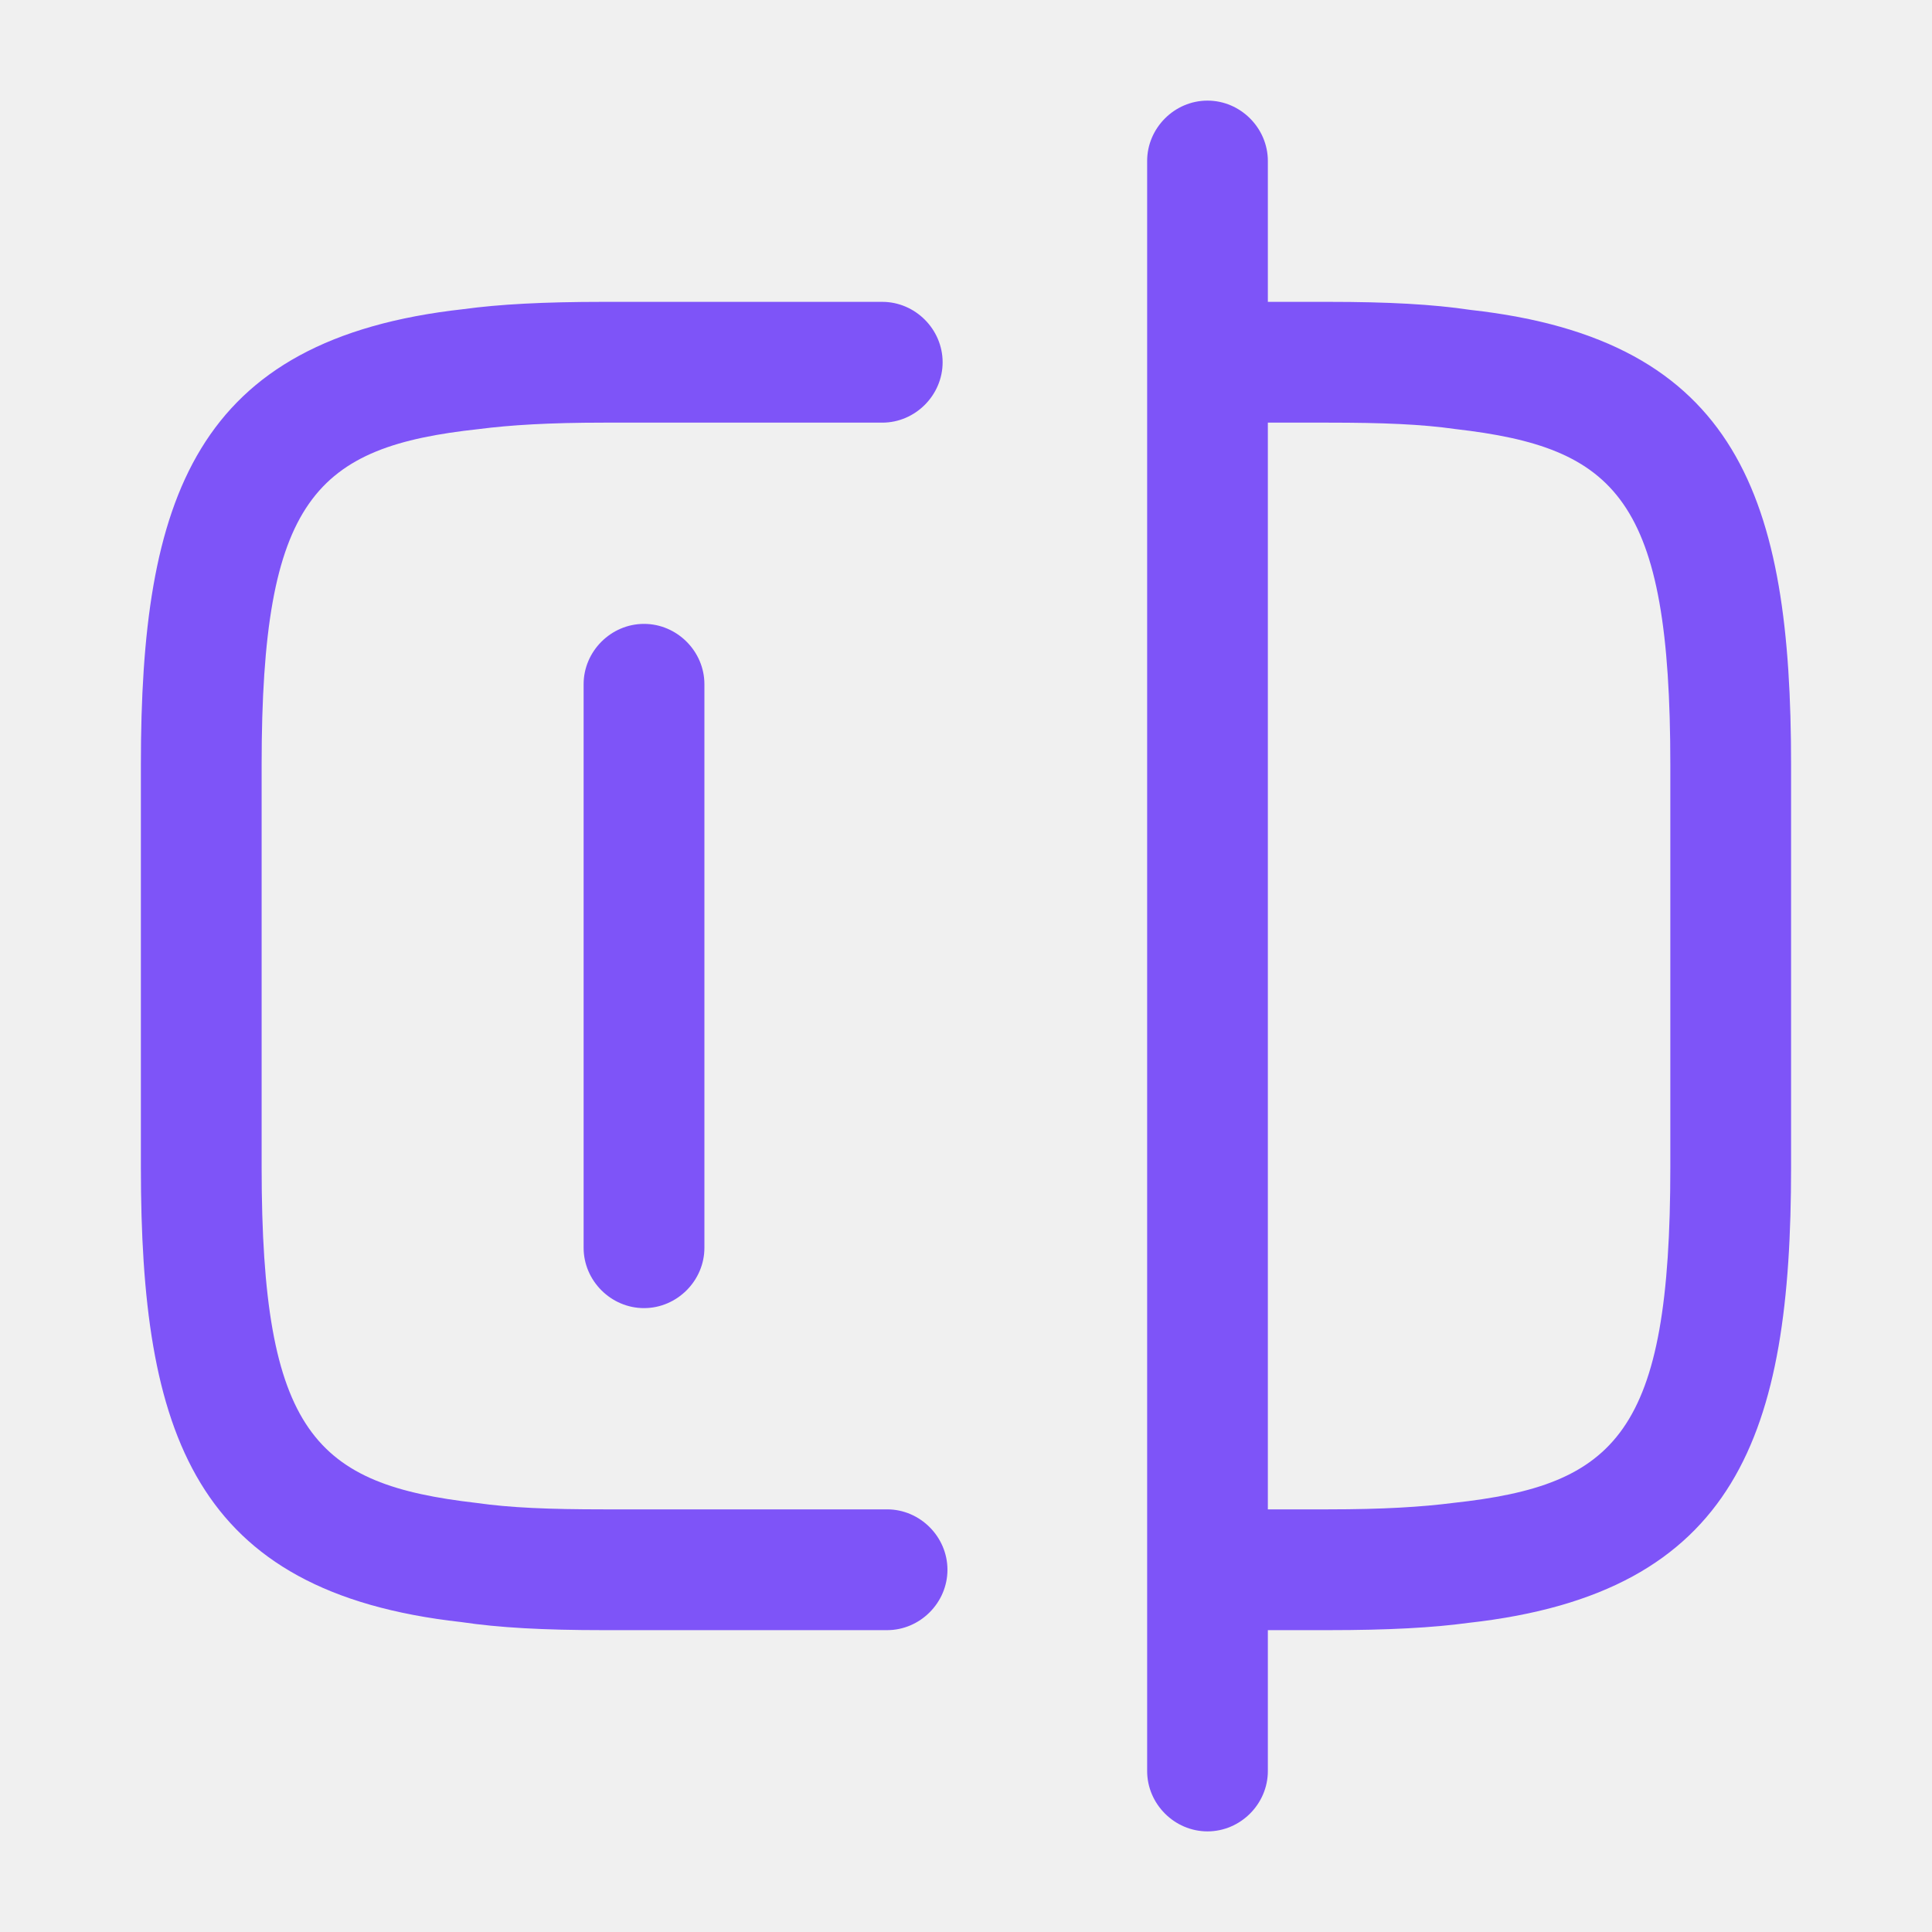
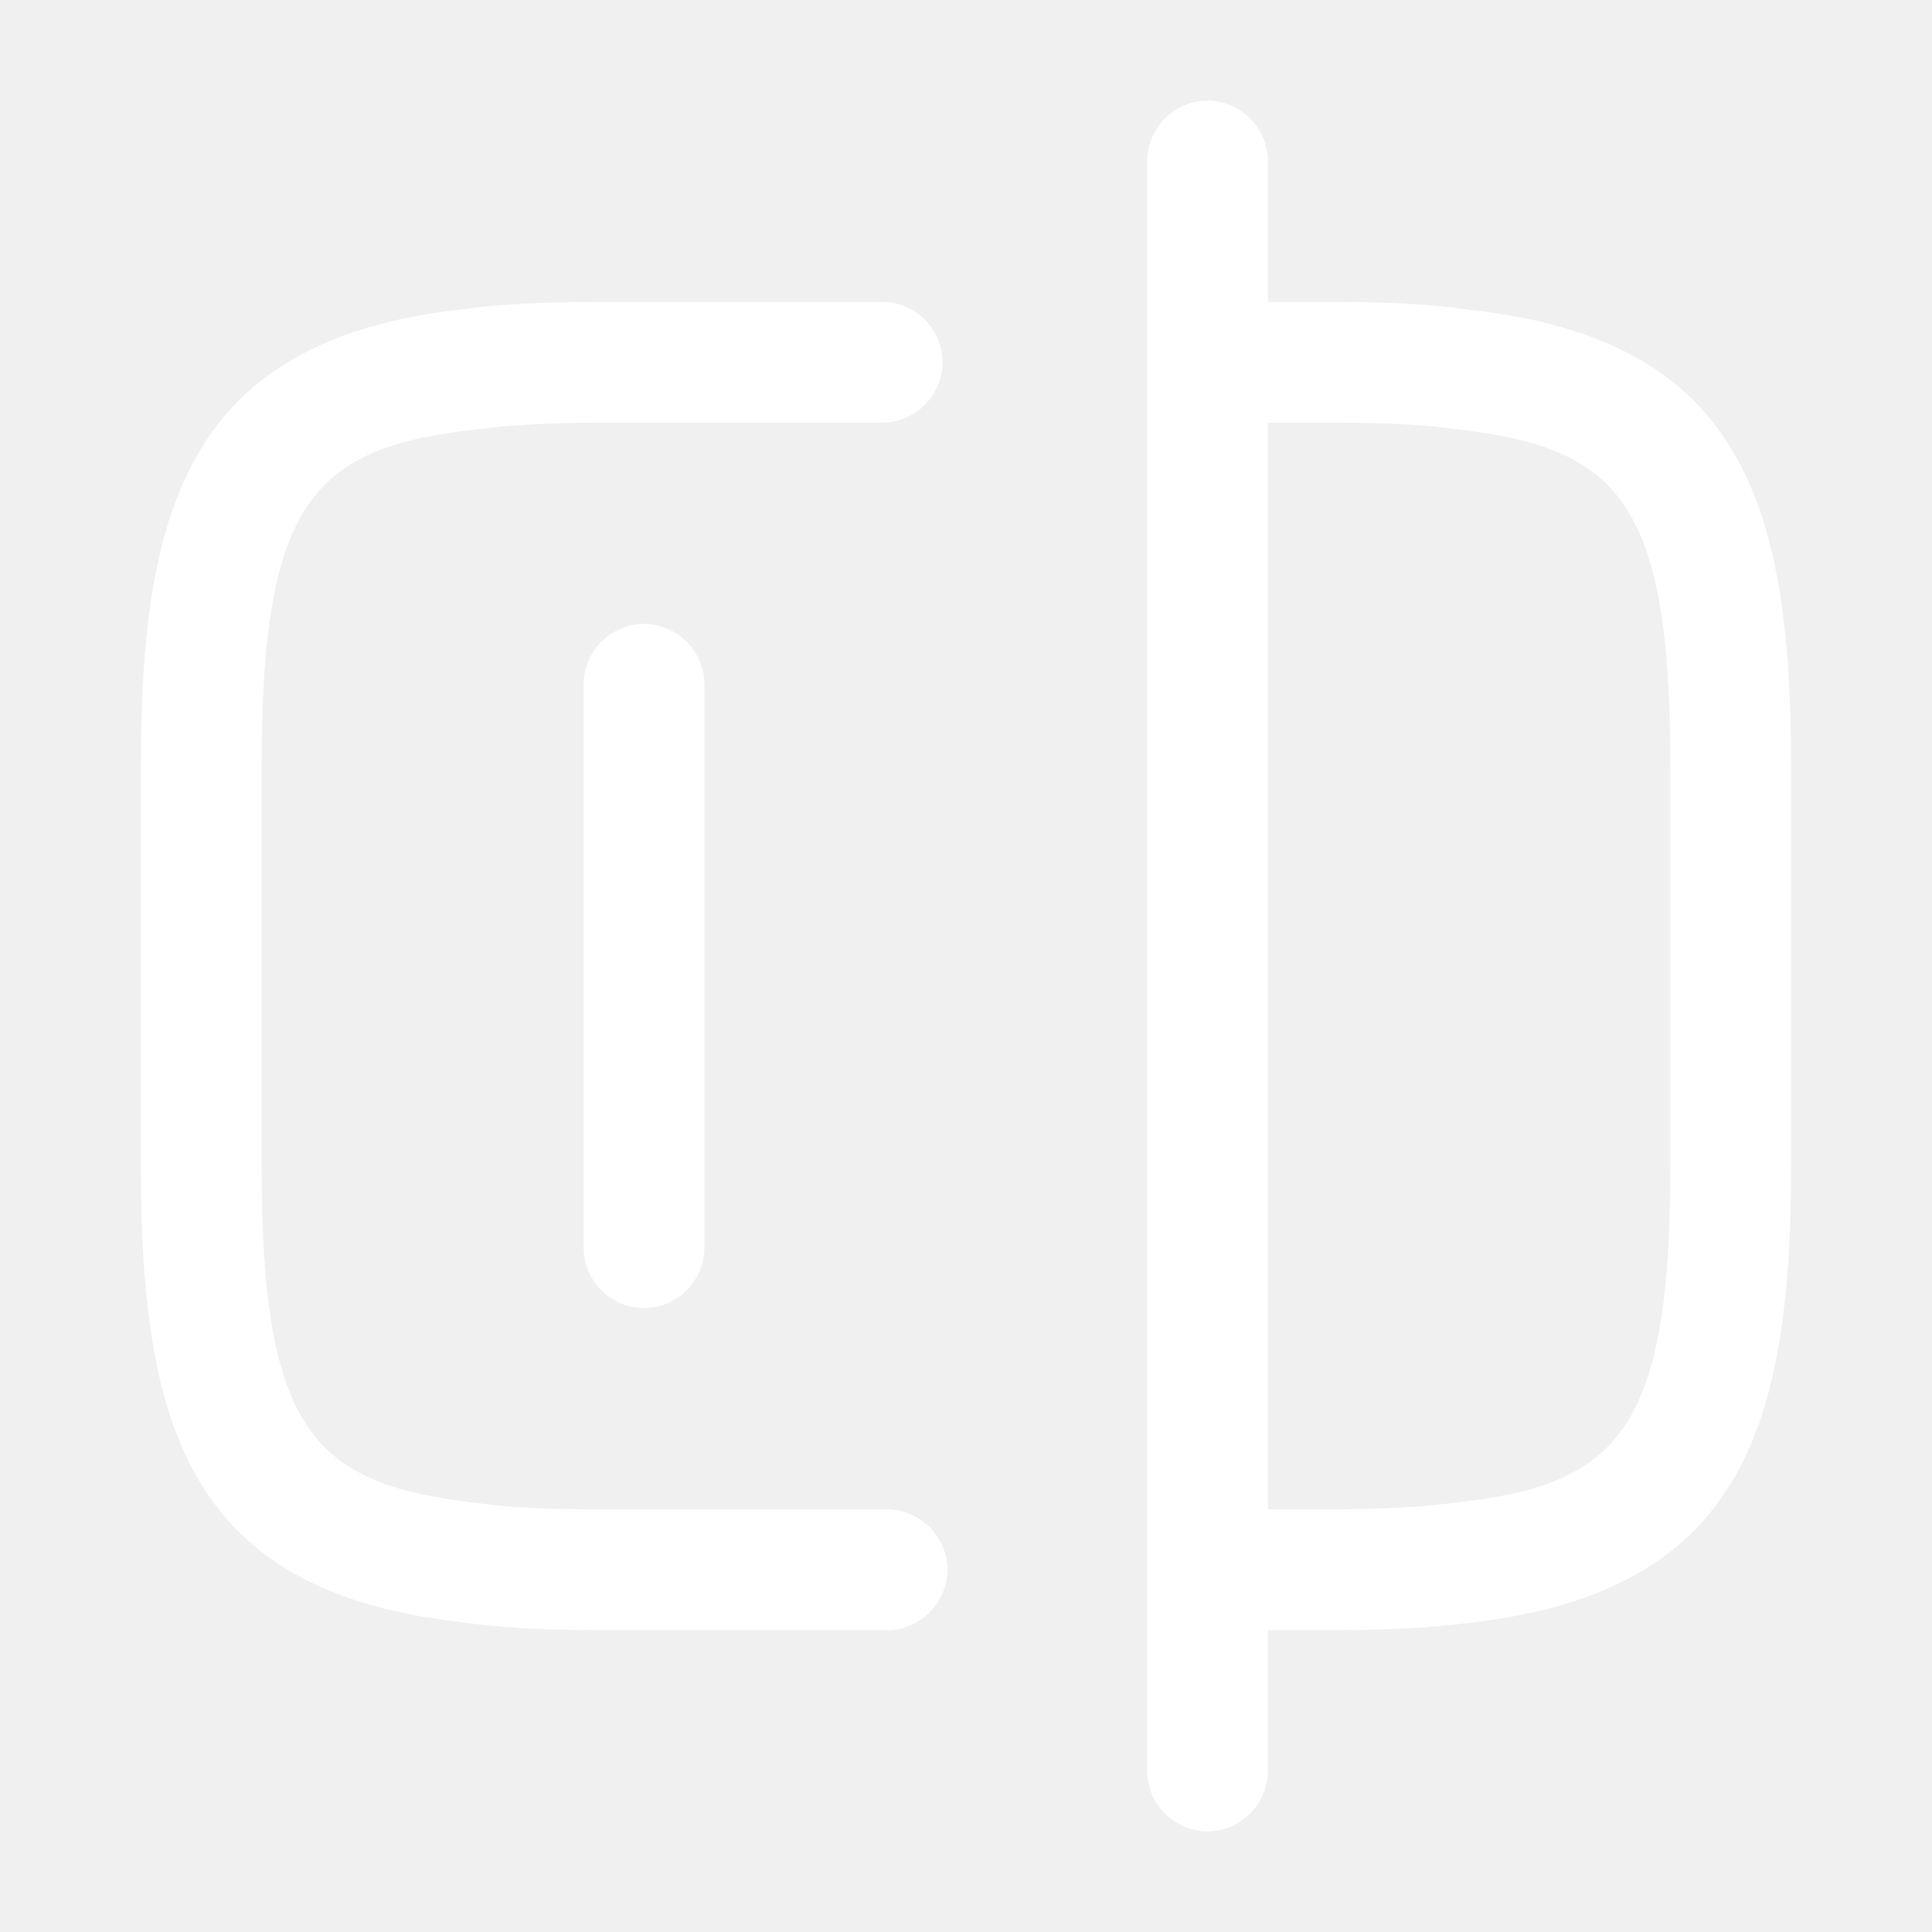
<svg xmlns="http://www.w3.org/2000/svg" width="50" height="50" viewBox="0 0 50 50" fill="none">
-   <path d="M22.958 42.188H15.625C14.062 42.188 12.916 42.125 11.937 41.979C5 41.208 3.646 37.083 3.646 30.208V19.792C3.646 12.917 5.021 8.771 12 8C12.916 7.875 14.062 7.812 15.625 7.812H22.833C23.687 7.812 24.395 8.521 24.395 9.375C24.395 10.229 23.687 10.938 22.833 10.938H15.625C14.208 10.938 13.208 11 12.396 11.104C8.166 11.562 6.771 12.896 6.771 19.792V30.208C6.771 37.104 8.166 38.417 12.333 38.896C13.208 39.021 14.208 39.062 15.625 39.062H22.958C23.812 39.062 24.52 39.771 24.52 40.625C24.52 41.479 23.812 42.188 22.958 42.188Z" fill="#7E54F8" />
-   <path d="M34.374 42.188H31.291C30.437 42.188 29.729 41.479 29.729 40.625C29.729 39.771 30.437 39.062 31.291 39.062H34.374C35.791 39.062 36.791 39 37.603 38.896C41.833 38.438 43.228 37.104 43.228 30.208V19.792C43.228 12.896 41.833 11.583 37.666 11.104C36.791 10.979 35.791 10.938 34.374 10.938H31.291C30.437 10.938 29.729 10.229 29.729 9.375C29.729 8.521 30.437 7.812 31.291 7.812H34.374C35.937 7.812 37.083 7.875 38.062 8.021C44.999 8.792 46.353 12.917 46.353 19.792V30.208C46.353 37.083 44.978 41.229 37.999 42C37.083 42.125 35.937 42.188 34.374 42.188Z" fill="#7E54F8" />
-   <path d="M31.25 47.396C30.396 47.396 29.688 46.688 29.688 45.833V4.167C29.688 3.312 30.396 2.604 31.25 2.604C32.104 2.604 32.812 3.312 32.812 4.167V45.833C32.812 46.688 32.104 47.396 31.25 47.396Z" fill="#7E54F8" />
-   <path d="M16.667 33.854C15.813 33.854 15.104 33.146 15.104 32.292V17.708C15.104 16.854 15.813 16.146 16.667 16.146C17.521 16.146 18.23 16.854 18.23 17.708V32.292C18.23 33.146 17.521 33.854 16.667 33.854Z" fill="#7E54F8" />
+   <path d="M22.958 42.188H15.625C14.062 42.188 12.916 42.125 11.937 41.979C5 41.208 3.646 37.083 3.646 30.208V19.792C3.646 12.917 5.021 8.771 12 8C12.916 7.875 14.062 7.812 15.625 7.812H22.833C23.687 7.812 24.395 8.521 24.395 9.375C24.395 10.229 23.687 10.938 22.833 10.938H15.625C14.208 10.938 13.208 11 12.396 11.104C8.166 11.562 6.771 12.896 6.771 19.792V30.208C6.771 37.104 8.166 38.417 12.333 38.896C13.208 39.021 14.208 39.062 15.625 39.062H22.958C23.812 39.062 24.52 39.771 24.52 40.625C24.52 41.479 23.812 42.188 22.958 42.188Z" fill="#FFF" />
+   <path d="M34.374 42.188H31.291C30.437 42.188 29.729 41.479 29.729 40.625C29.729 39.771 30.437 39.062 31.291 39.062H34.374C35.791 39.062 36.791 39 37.603 38.896C41.833 38.438 43.228 37.104 43.228 30.208V19.792C43.228 12.896 41.833 11.583 37.666 11.104C36.791 10.979 35.791 10.938 34.374 10.938H31.291C30.437 10.938 29.729 10.229 29.729 9.375C29.729 8.521 30.437 7.812 31.291 7.812H34.374C35.937 7.812 37.083 7.875 38.062 8.021C44.999 8.792 46.353 12.917 46.353 19.792V30.208C46.353 37.083 44.978 41.229 37.999 42C37.083 42.125 35.937 42.188 34.374 42.188Z" fill="#FFF" />
+   <path d="M31.25 47.396C30.396 47.396 29.688 46.688 29.688 45.833V4.167C29.688 3.312 30.396 2.604 31.25 2.604C32.104 2.604 32.812 3.312 32.812 4.167V45.833C32.812 46.688 32.104 47.396 31.25 47.396Z" fill="#FFF" />
+   <path d="M16.667 33.854C15.813 33.854 15.104 33.146 15.104 32.292V17.708C15.104 16.854 15.813 16.146 16.667 16.146C17.521 16.146 18.23 16.854 18.23 17.708V32.292C18.23 33.146 17.521 33.854 16.667 33.854Z" fill="#FFF" />
</svg>
